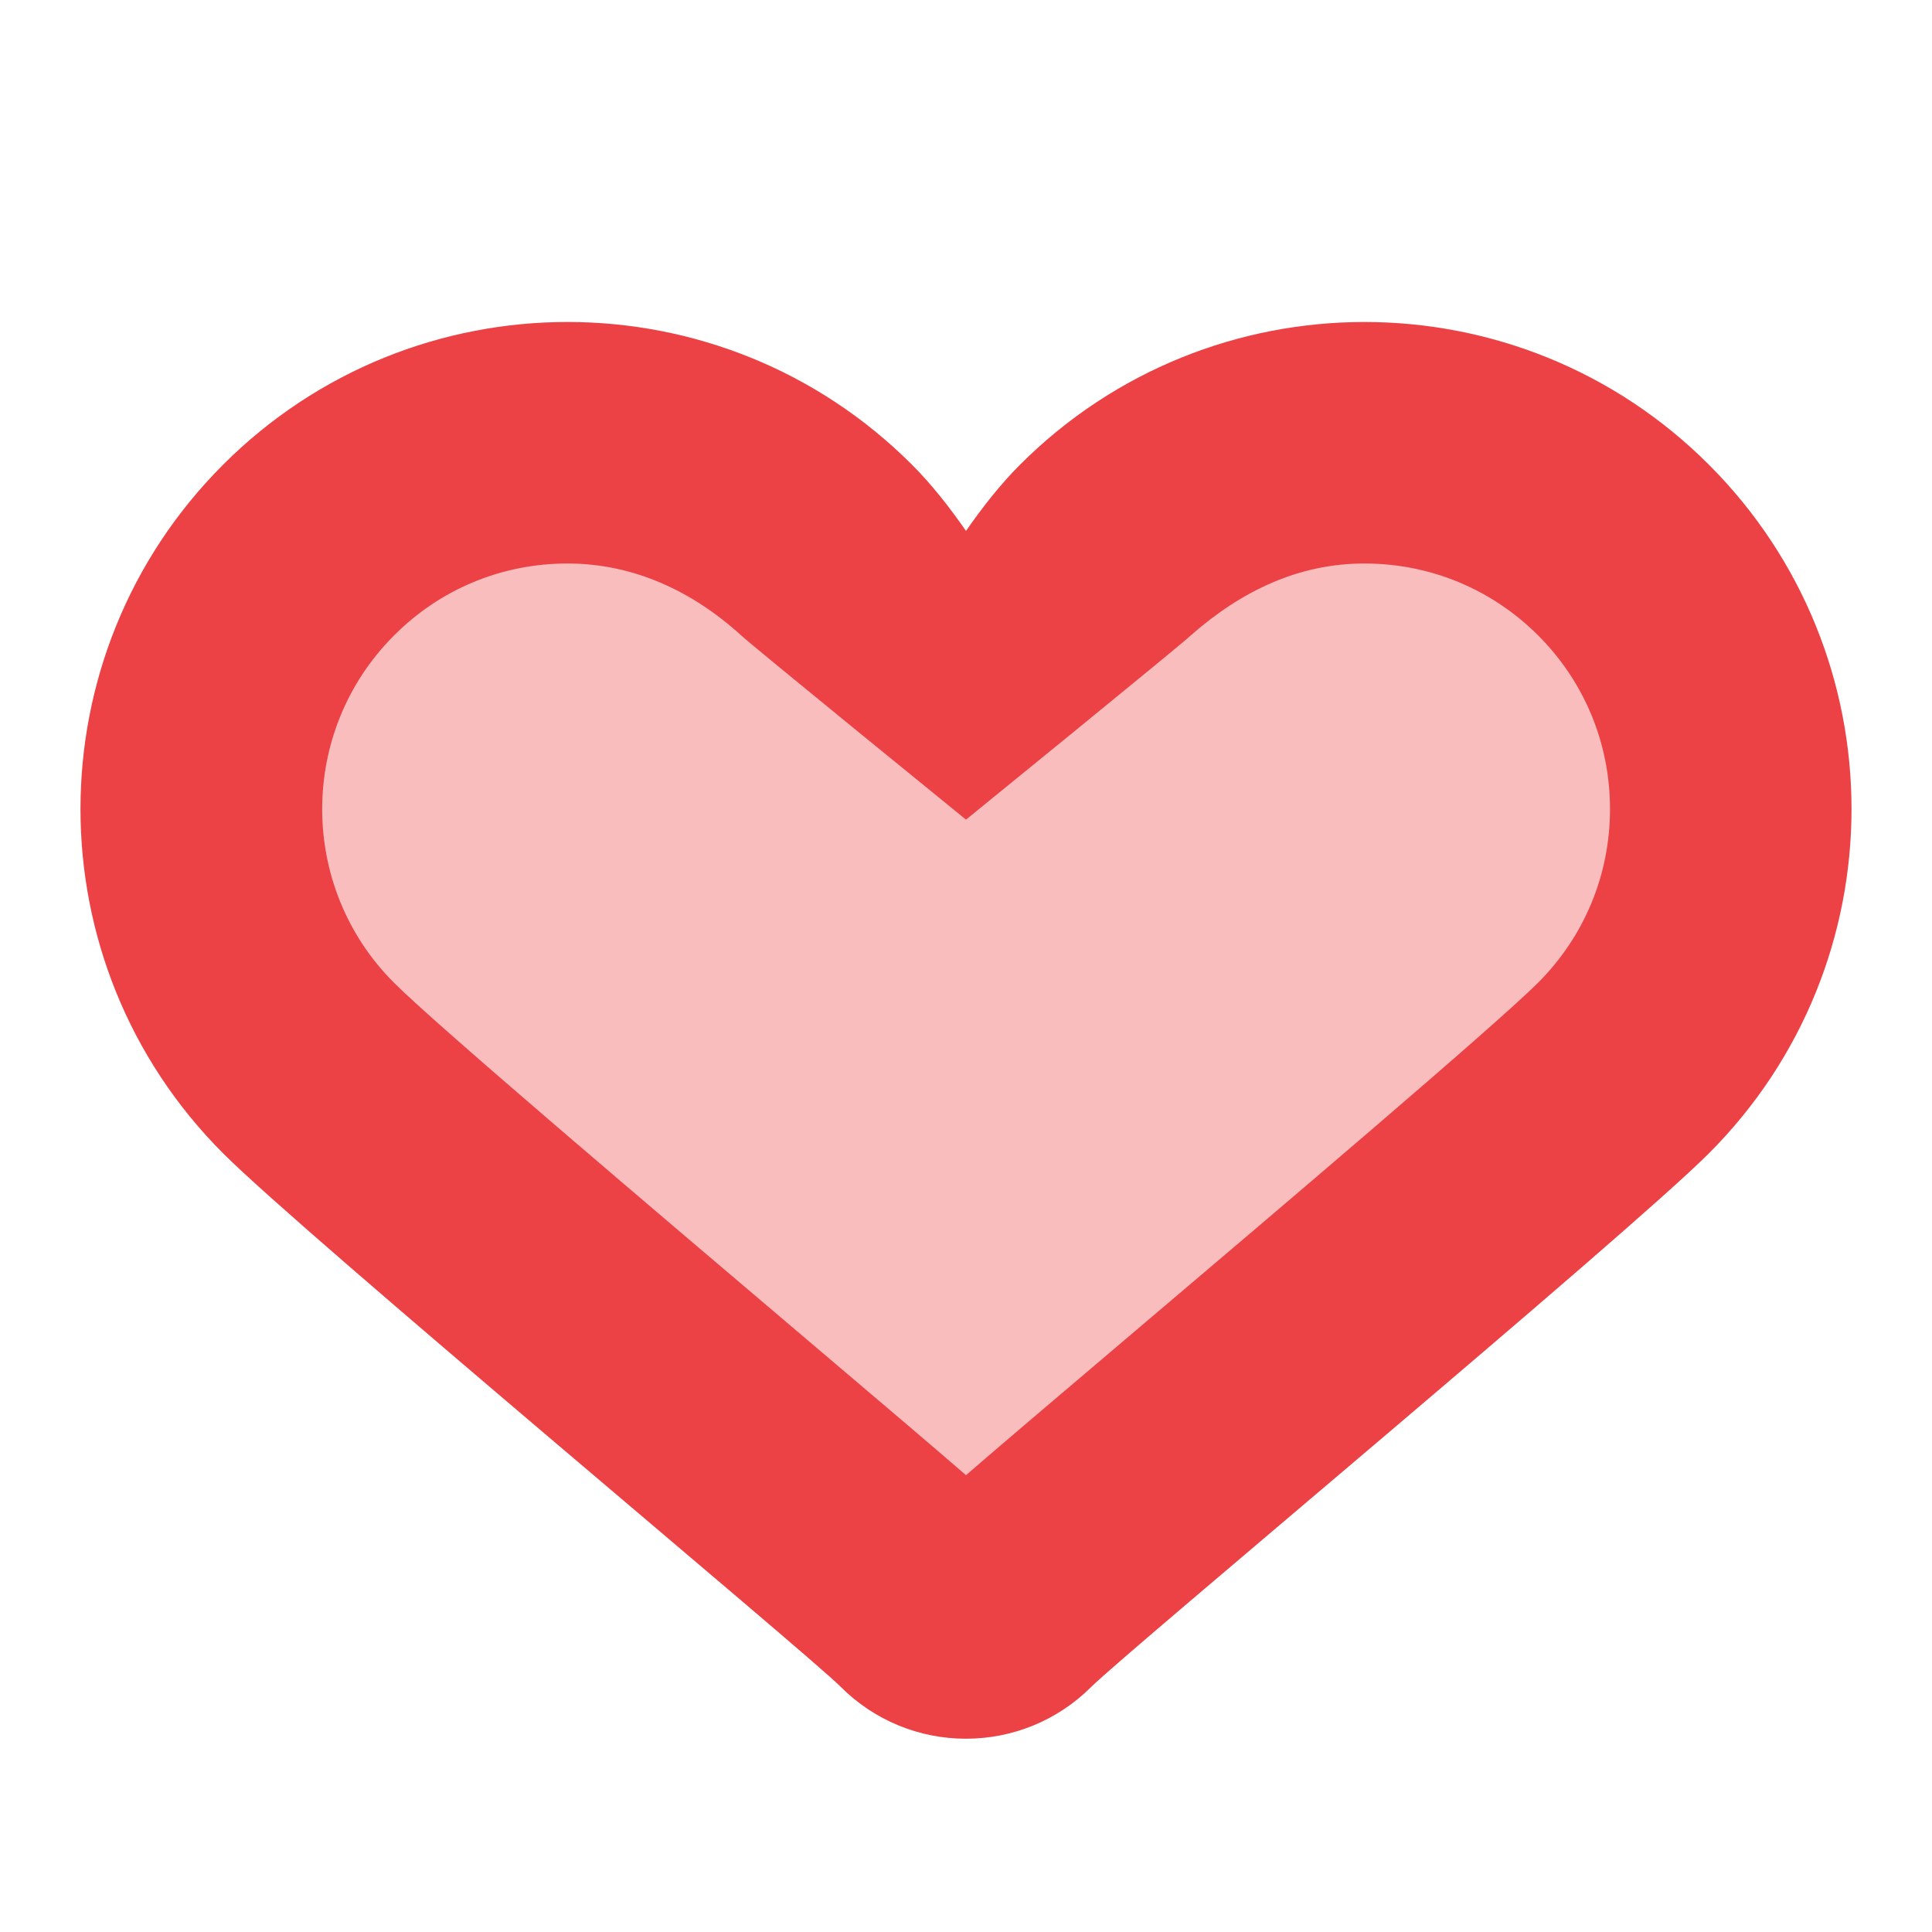
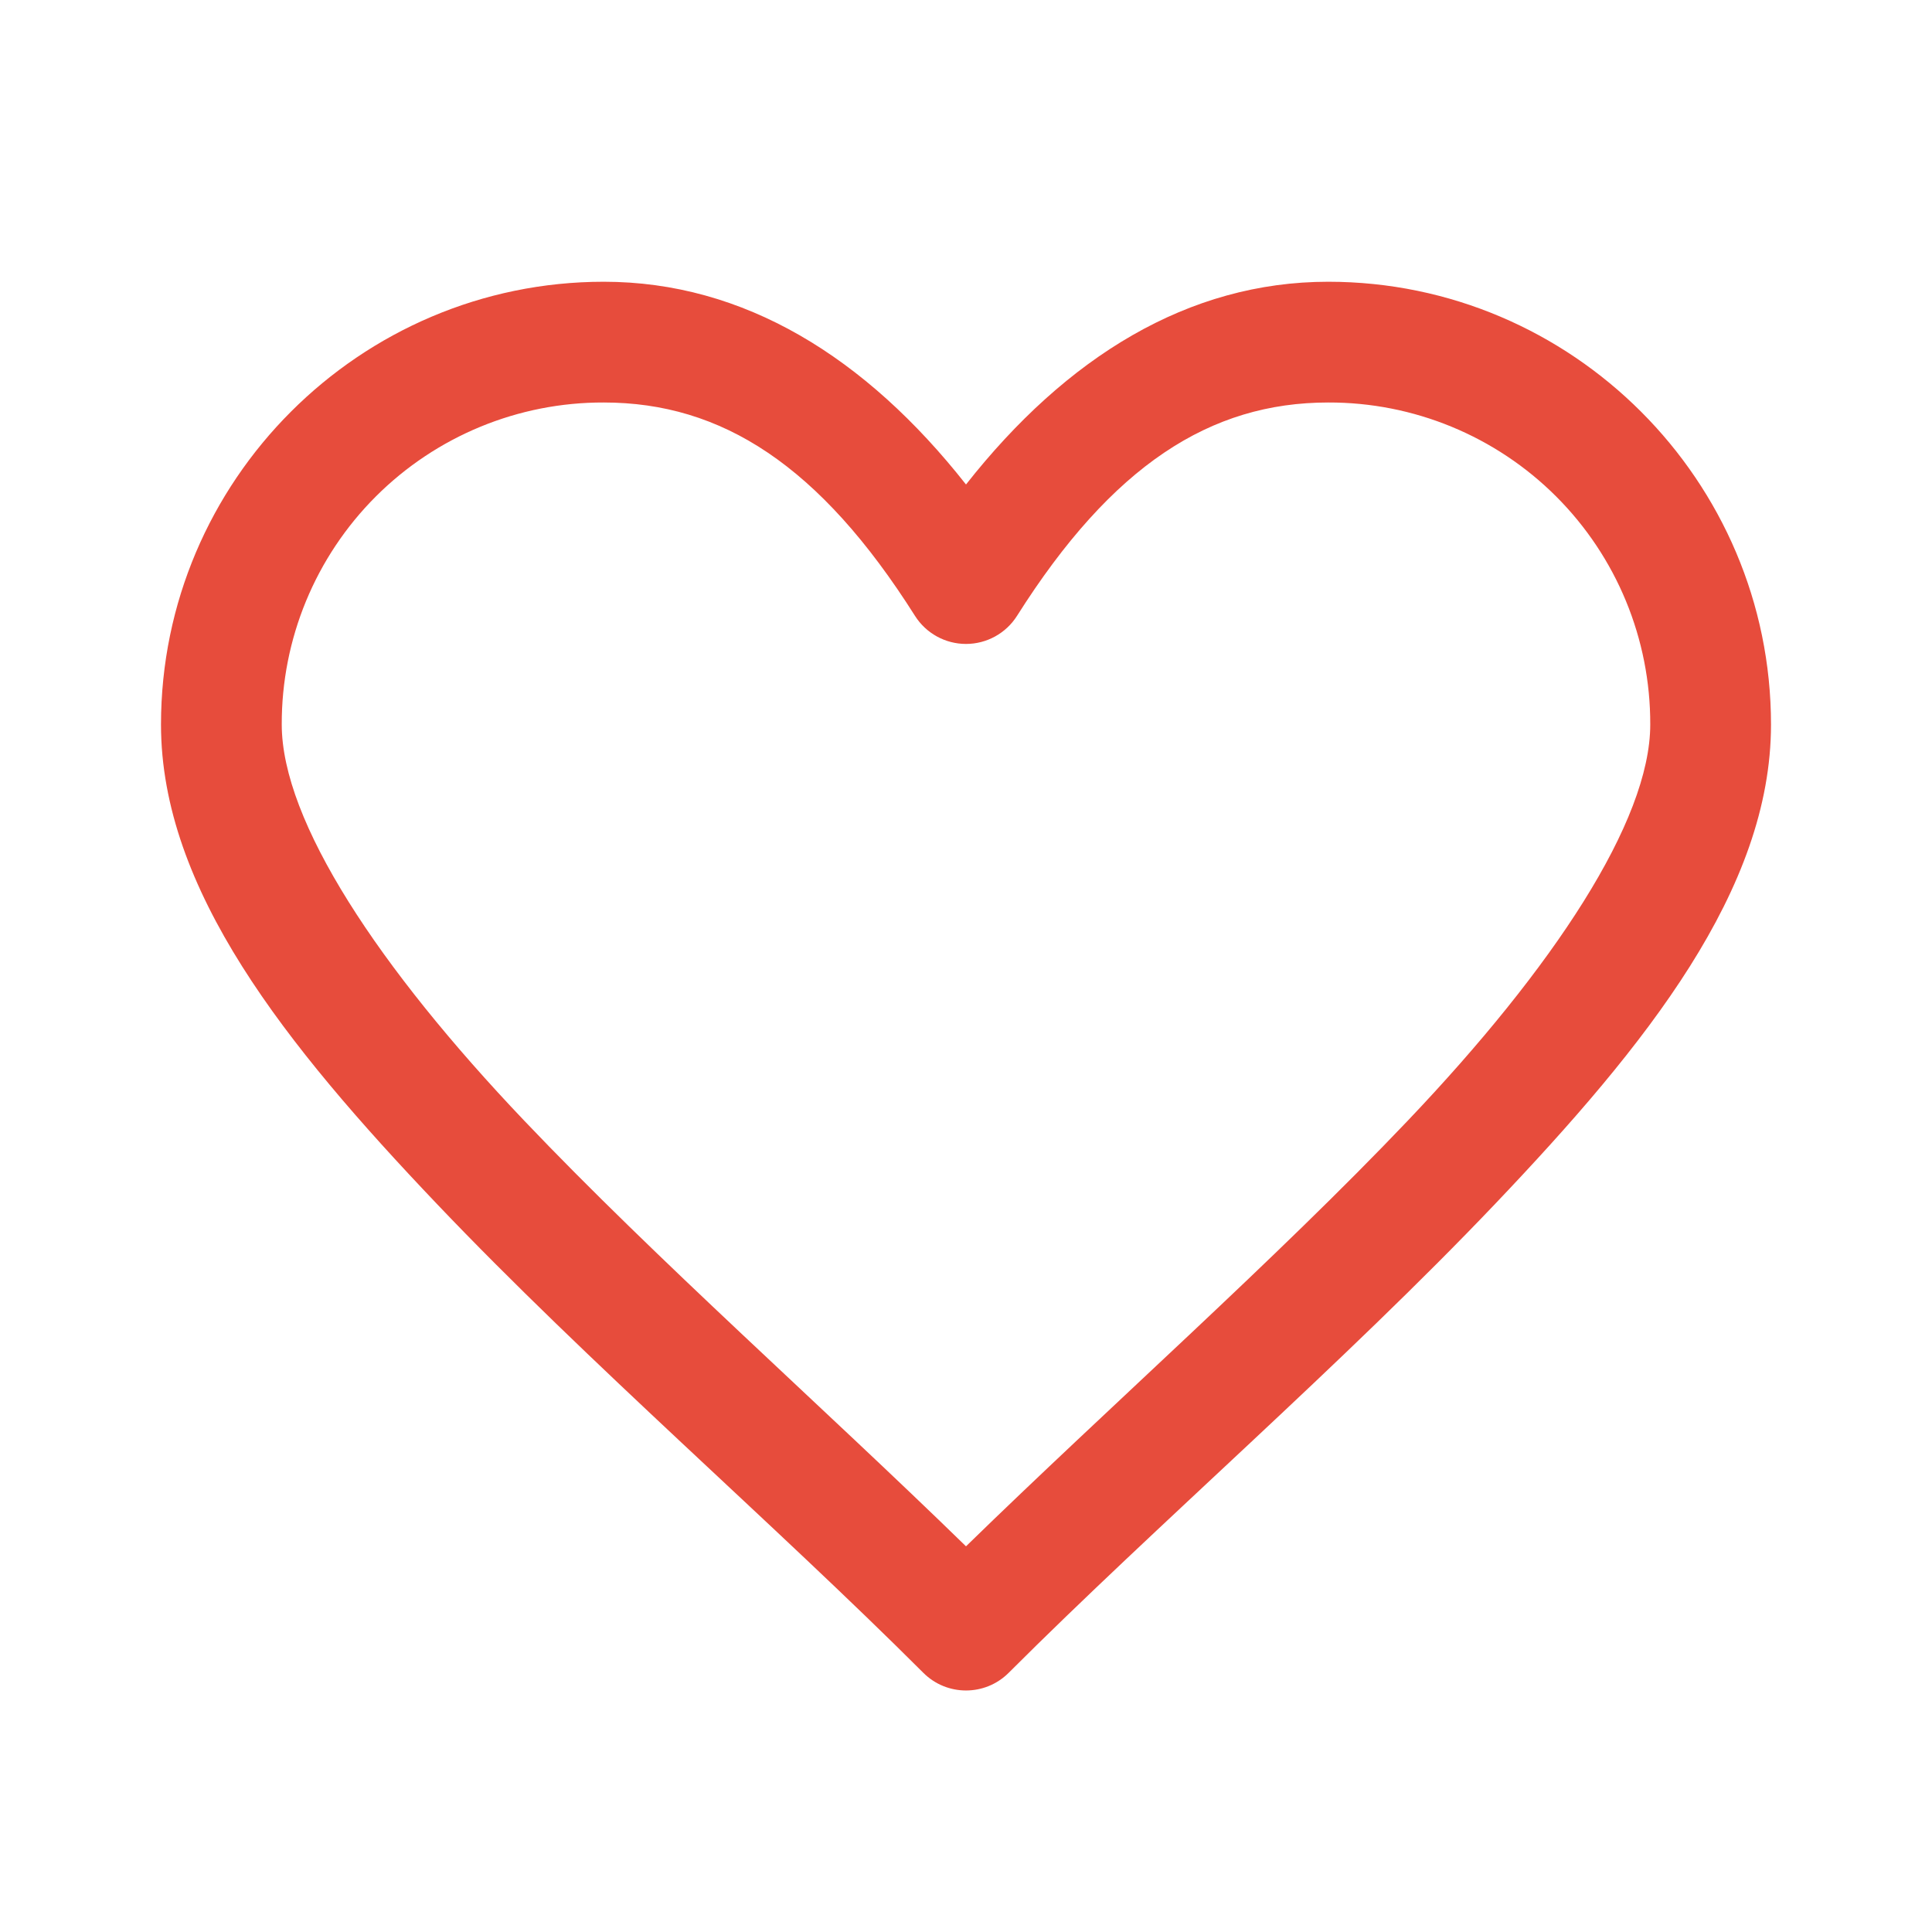
- <svg xmlns="http://www.w3.org/2000/svg" data-name="Heart" width="20" height="20" viewBox="0 0 172 172">
+ <svg xmlns="http://www.w3.org/2000/svg" width="20" height="20" viewBox="0 0 172 172">
  <g fill="none" stroke-miterlimit="10" font-family="none" font-weight="none" font-size="none" text-anchor="none" style="mix-blend-mode:normal">
    <path d="M0 172V0h172v172z" />
-     <g fill="rgb(237, 66, 69)">
-       <path d="M30.903 100.856c6.127 6.128 43.229 36.995 45.802 39.568a13.094 13.094 0 009.288 3.848c3.361 0 6.722-1.283 9.288-3.848 2.58-2.573 39.675-33.44 45.802-39.568 14.104-14.104 14.104-36.98 0-51.084-14.104-14.104-36.98-14.104-51.084 0-1.512 1.527-2.802 3.204-3.999 4.91-1.197-1.713-2.487-3.383-4.013-4.91-14.104-14.104-36.98-14.104-51.084 0-14.104 14.104-14.104 36.98 0 51.084z" opacity=".35" />
-       <path d="M121.475 50.167c5.84 0 11.33 2.272 15.459 6.4 4.127 4.128 6.4 9.617 6.4 15.458 0 5.84-2.273 11.33-6.4 15.459-3.842 3.84-23.73 20.711-35.612 30.788-7.869 6.672-12.484 10.599-15.322 13.057-2.83-2.45-7.446-6.378-15.308-13.043C58.81 108.202 38.915 91.332 35.074 87.49c-8.522-8.521-8.522-22.389 0-30.91 4.12-4.142 9.61-6.414 15.451-6.414 5.84 0 11.087 2.43 15.458 6.4C66.643 57.233 86 72.97 86 72.97s19.357-15.738 20.016-16.404c4.508-3.97 9.618-6.4 15.459-6.4m0-21.5c-11.094 0-22.195 4.235-30.659 12.699-1.835 1.835-3.376 3.841-4.816 5.898-1.44-2.057-2.981-4.063-4.816-5.898-8.464-8.464-19.565-12.7-30.659-12.7-11.094 0-22.195 4.236-30.659 12.7-16.935 16.935-16.935 44.383 0 61.318 7.36 7.36 51.894 44.405 54.983 47.493A15.713 15.713 0 0086 154.793c4.035 0 8.07-1.541 11.151-4.615 3.096-3.09 47.63-40.141 54.983-47.494 16.935-16.935 16.935-44.383 0-61.318-8.464-8.464-19.565-12.7-30.659-12.7z" />
-     </g>
+     <path d="M53.75 25.083c-21.706 0-39.417 17.71-39.417 39.417 0 14.678 11.064 28.498 24.552 42.671C52.372 121.344 68.973 135.7 82.2 148.925a5.376 5.376 0 007.6 0c13.227-13.226 29.828-27.58 43.315-41.754 13.488-14.173 24.552-27.993 24.552-42.671 0-21.706-17.71-39.417-39.417-39.417-12.457 0-23.303 6.689-32.25 18.05-8.947-11.361-19.793-18.05-32.25-18.05zm0 10.75c10.494 0 19.23 5.585 27.708 18.995a5.376 5.376 0 009.084 0c8.479-13.41 17.214-18.995 27.708-18.995A28.584 28.584 0 01146.917 64.5c0 8.614-8.645 21.669-21.584 35.266-11.8 12.4-26.468 25.355-39.333 37.898-12.865-12.543-27.533-25.498-39.333-37.898C33.727 86.17 25.083 73.114 25.083 64.5A28.584 28.584 0 0153.75 35.833z" fill="#e74c3c" />
  </g>
</svg>
